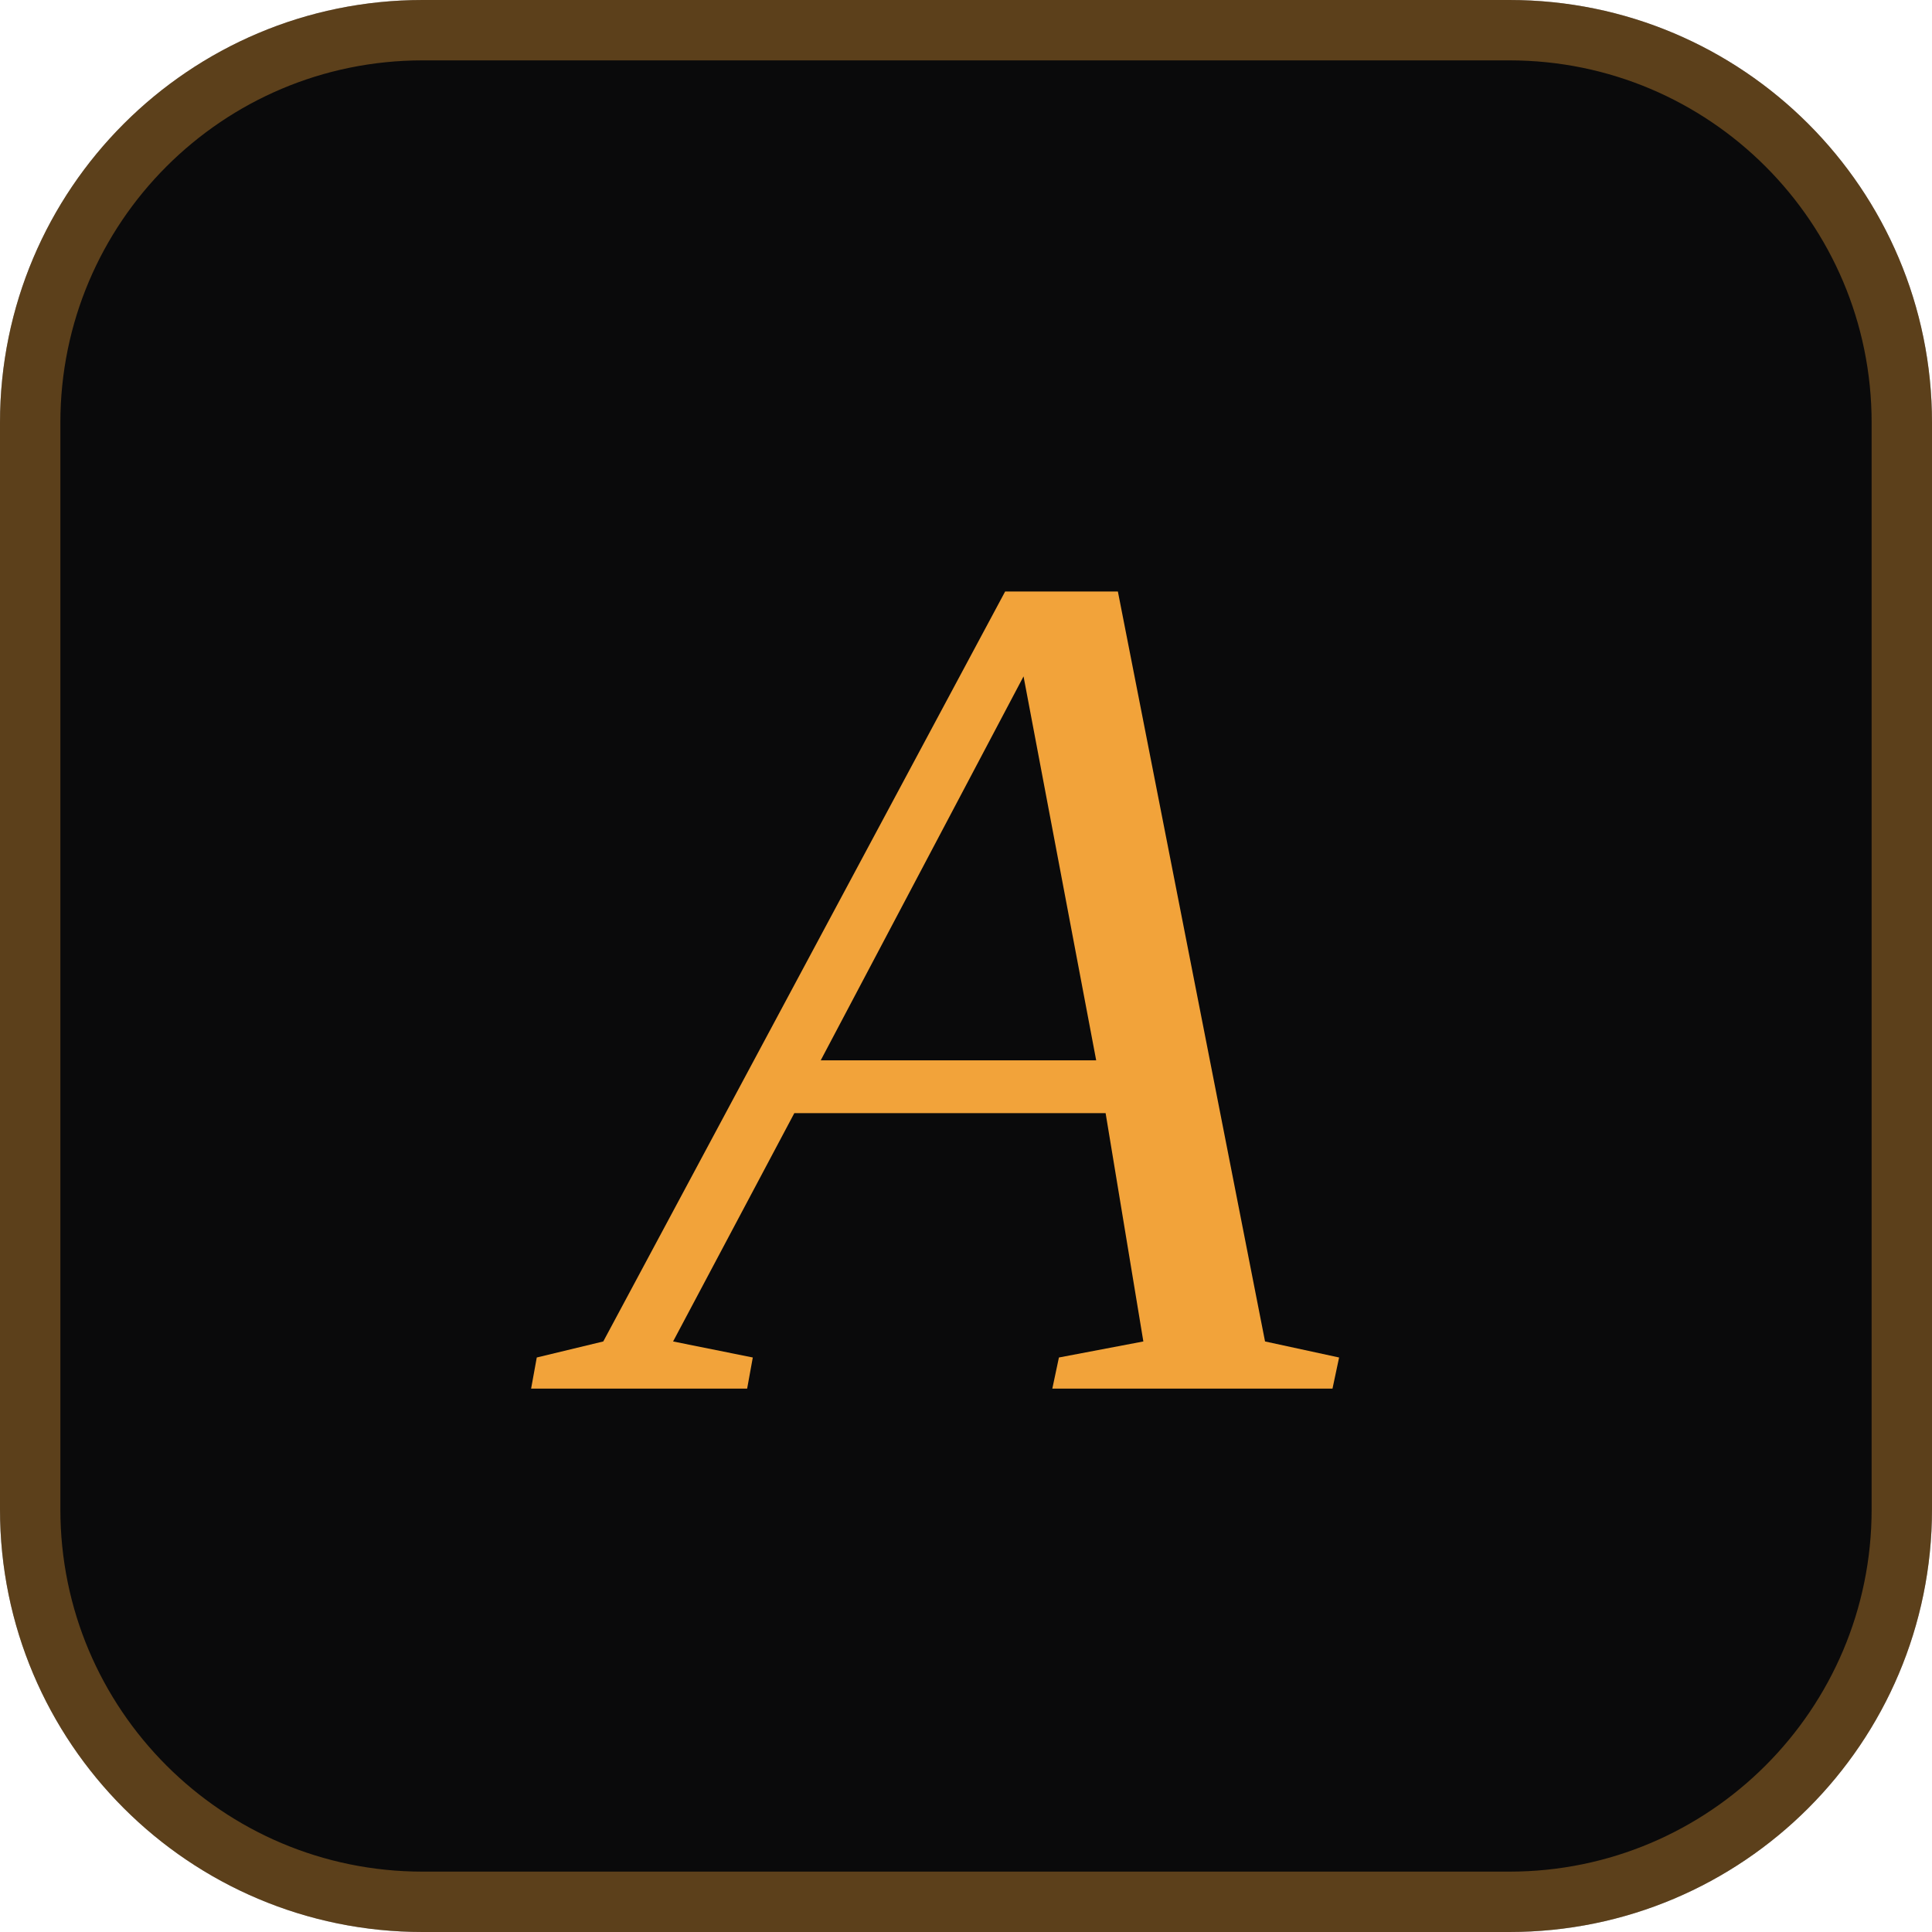
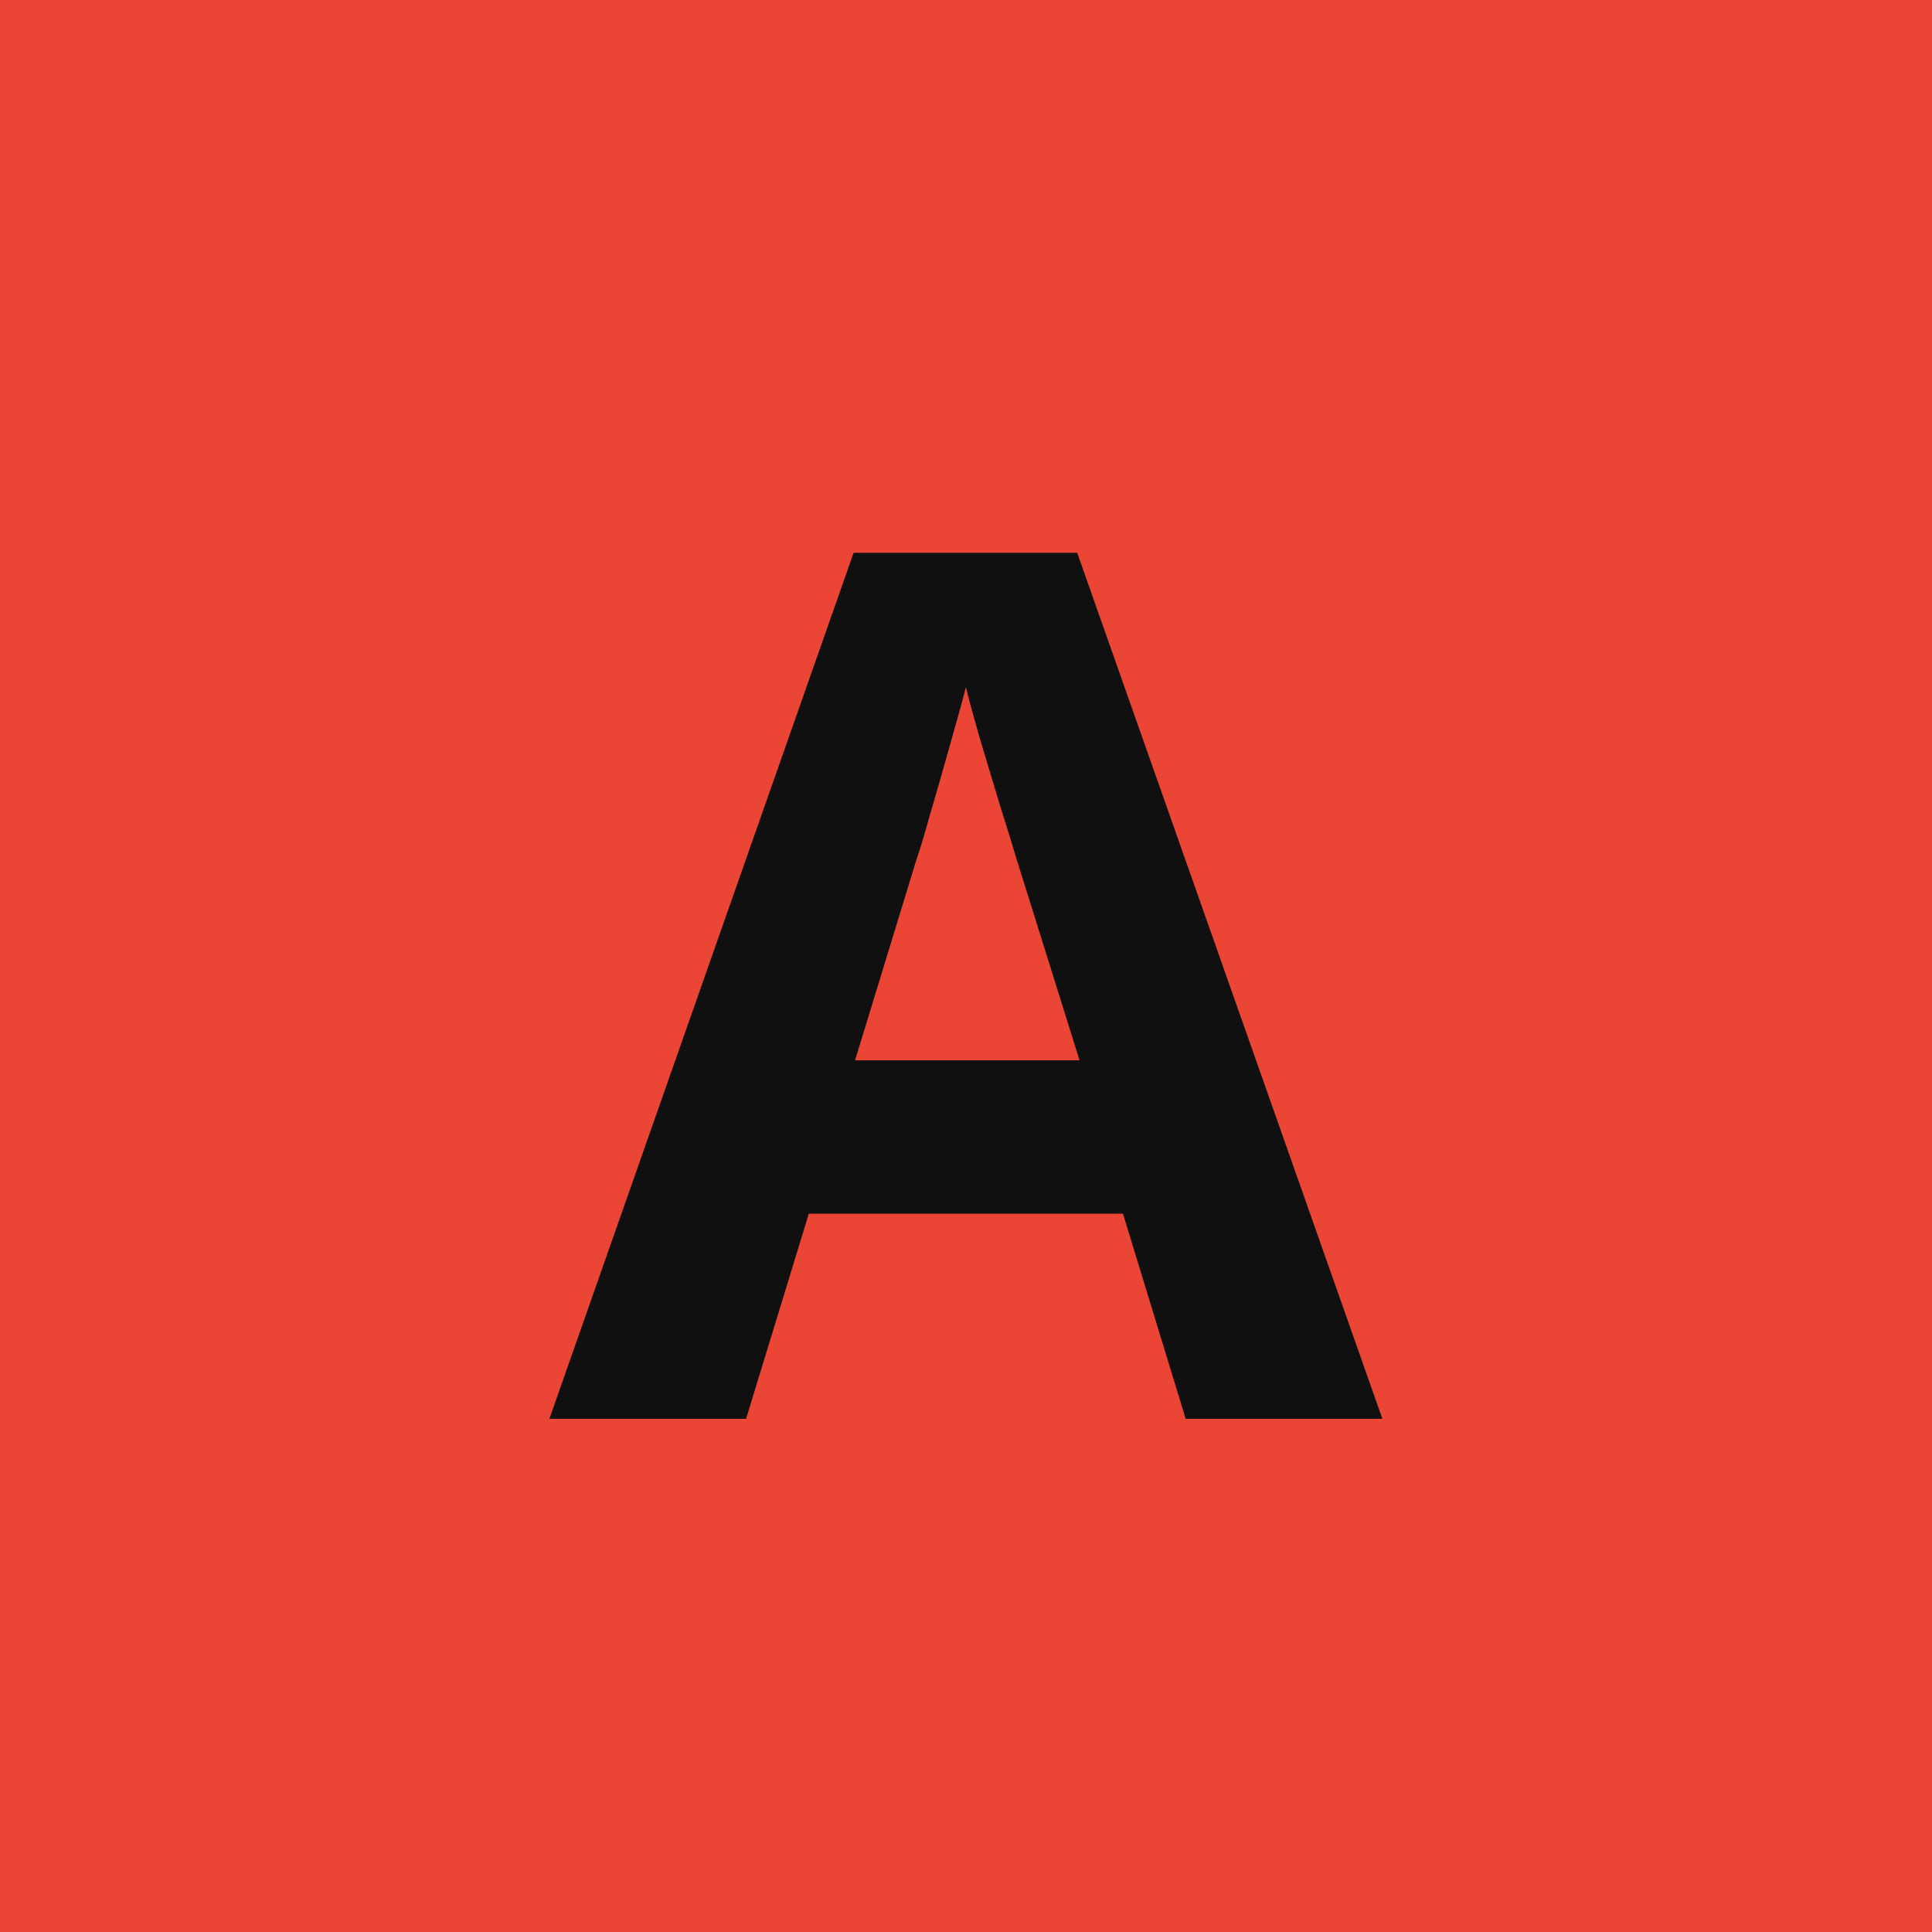
<svg xmlns="http://www.w3.org/2000/svg" viewBox="0 0 64 64">
-   <rect width="64" height="64" rx="14" fill="#0a0a0b" />
-   <rect x="1" y="1" width="62" height="62" rx="13" fill="none" stroke="#f2a33a" stroke-opacity="0.35" stroke-width="2" />
-   <text x="32" y="46" text-anchor="middle" font-family="Georgia, 'Times New Roman', serif" font-size="40" font-style="italic" fill="#f2a33a">A</text>
+   <rect width="64" height="64" fill="#ea4535" />
+   <text x="32" y="47" text-anchor="middle" font-family="'Arial Black', Impact, sans-serif" font-weight="900" font-size="40" fill="#101010">A</text>
</svg>
